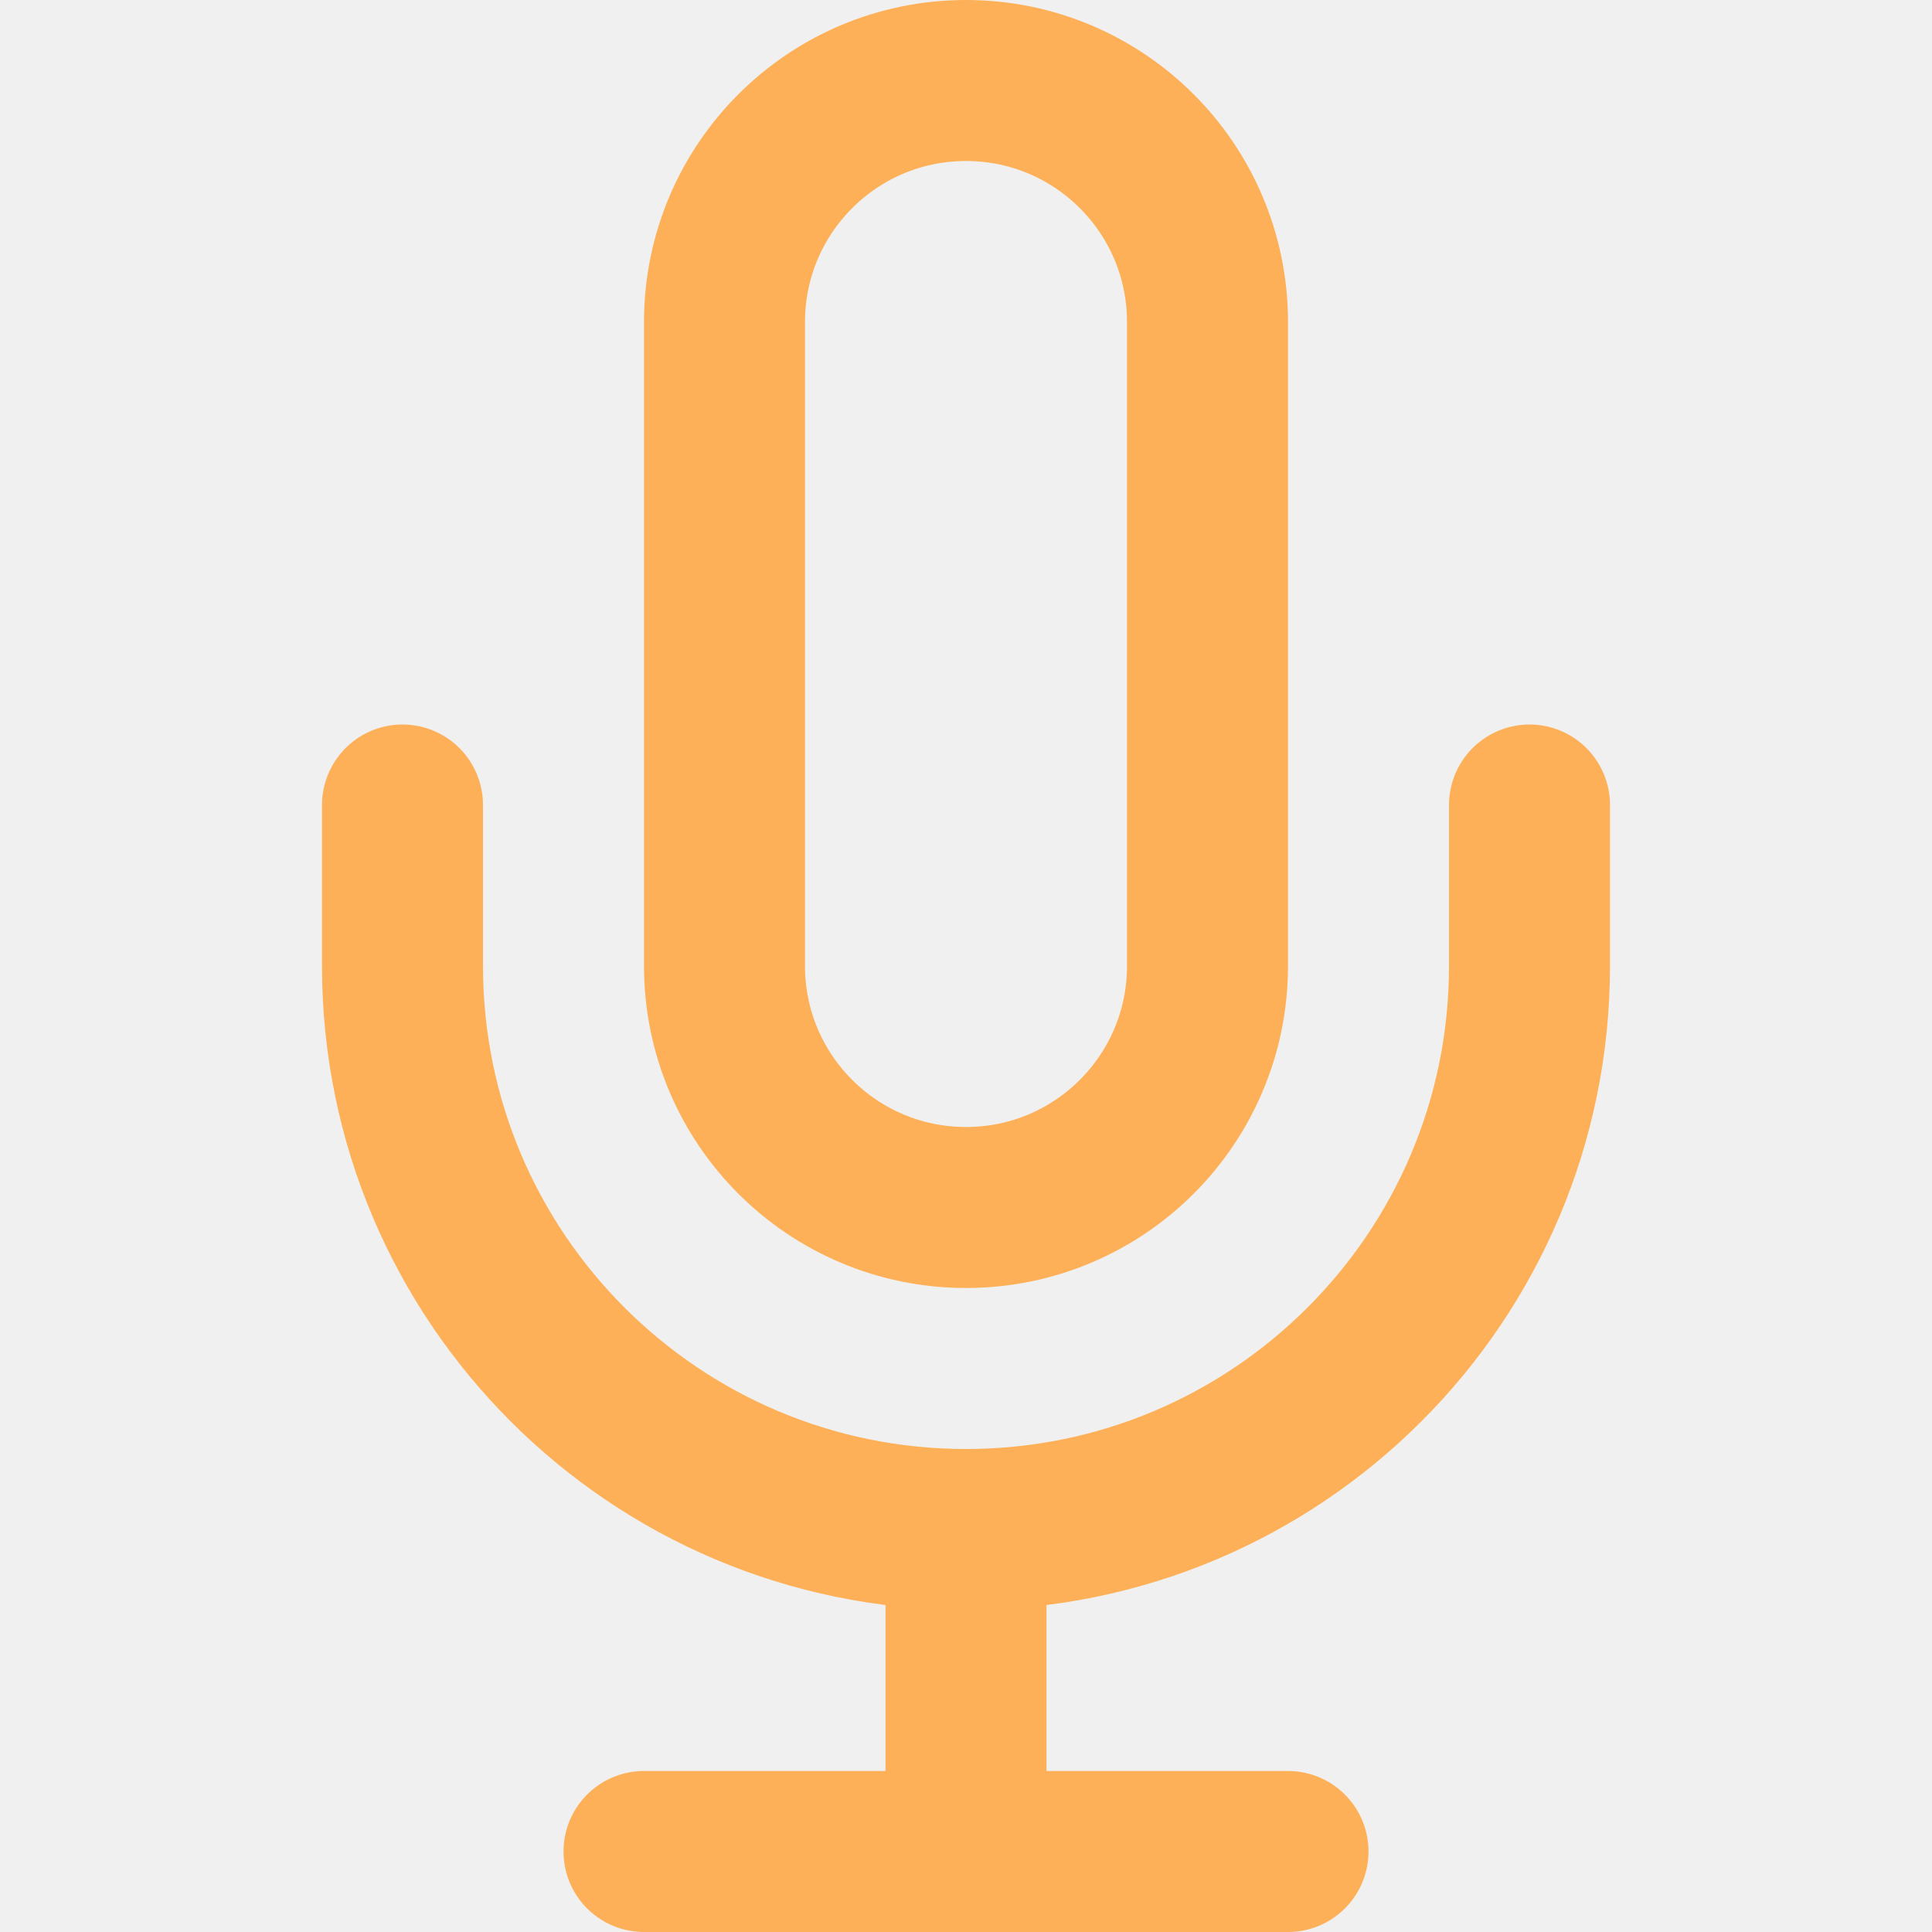
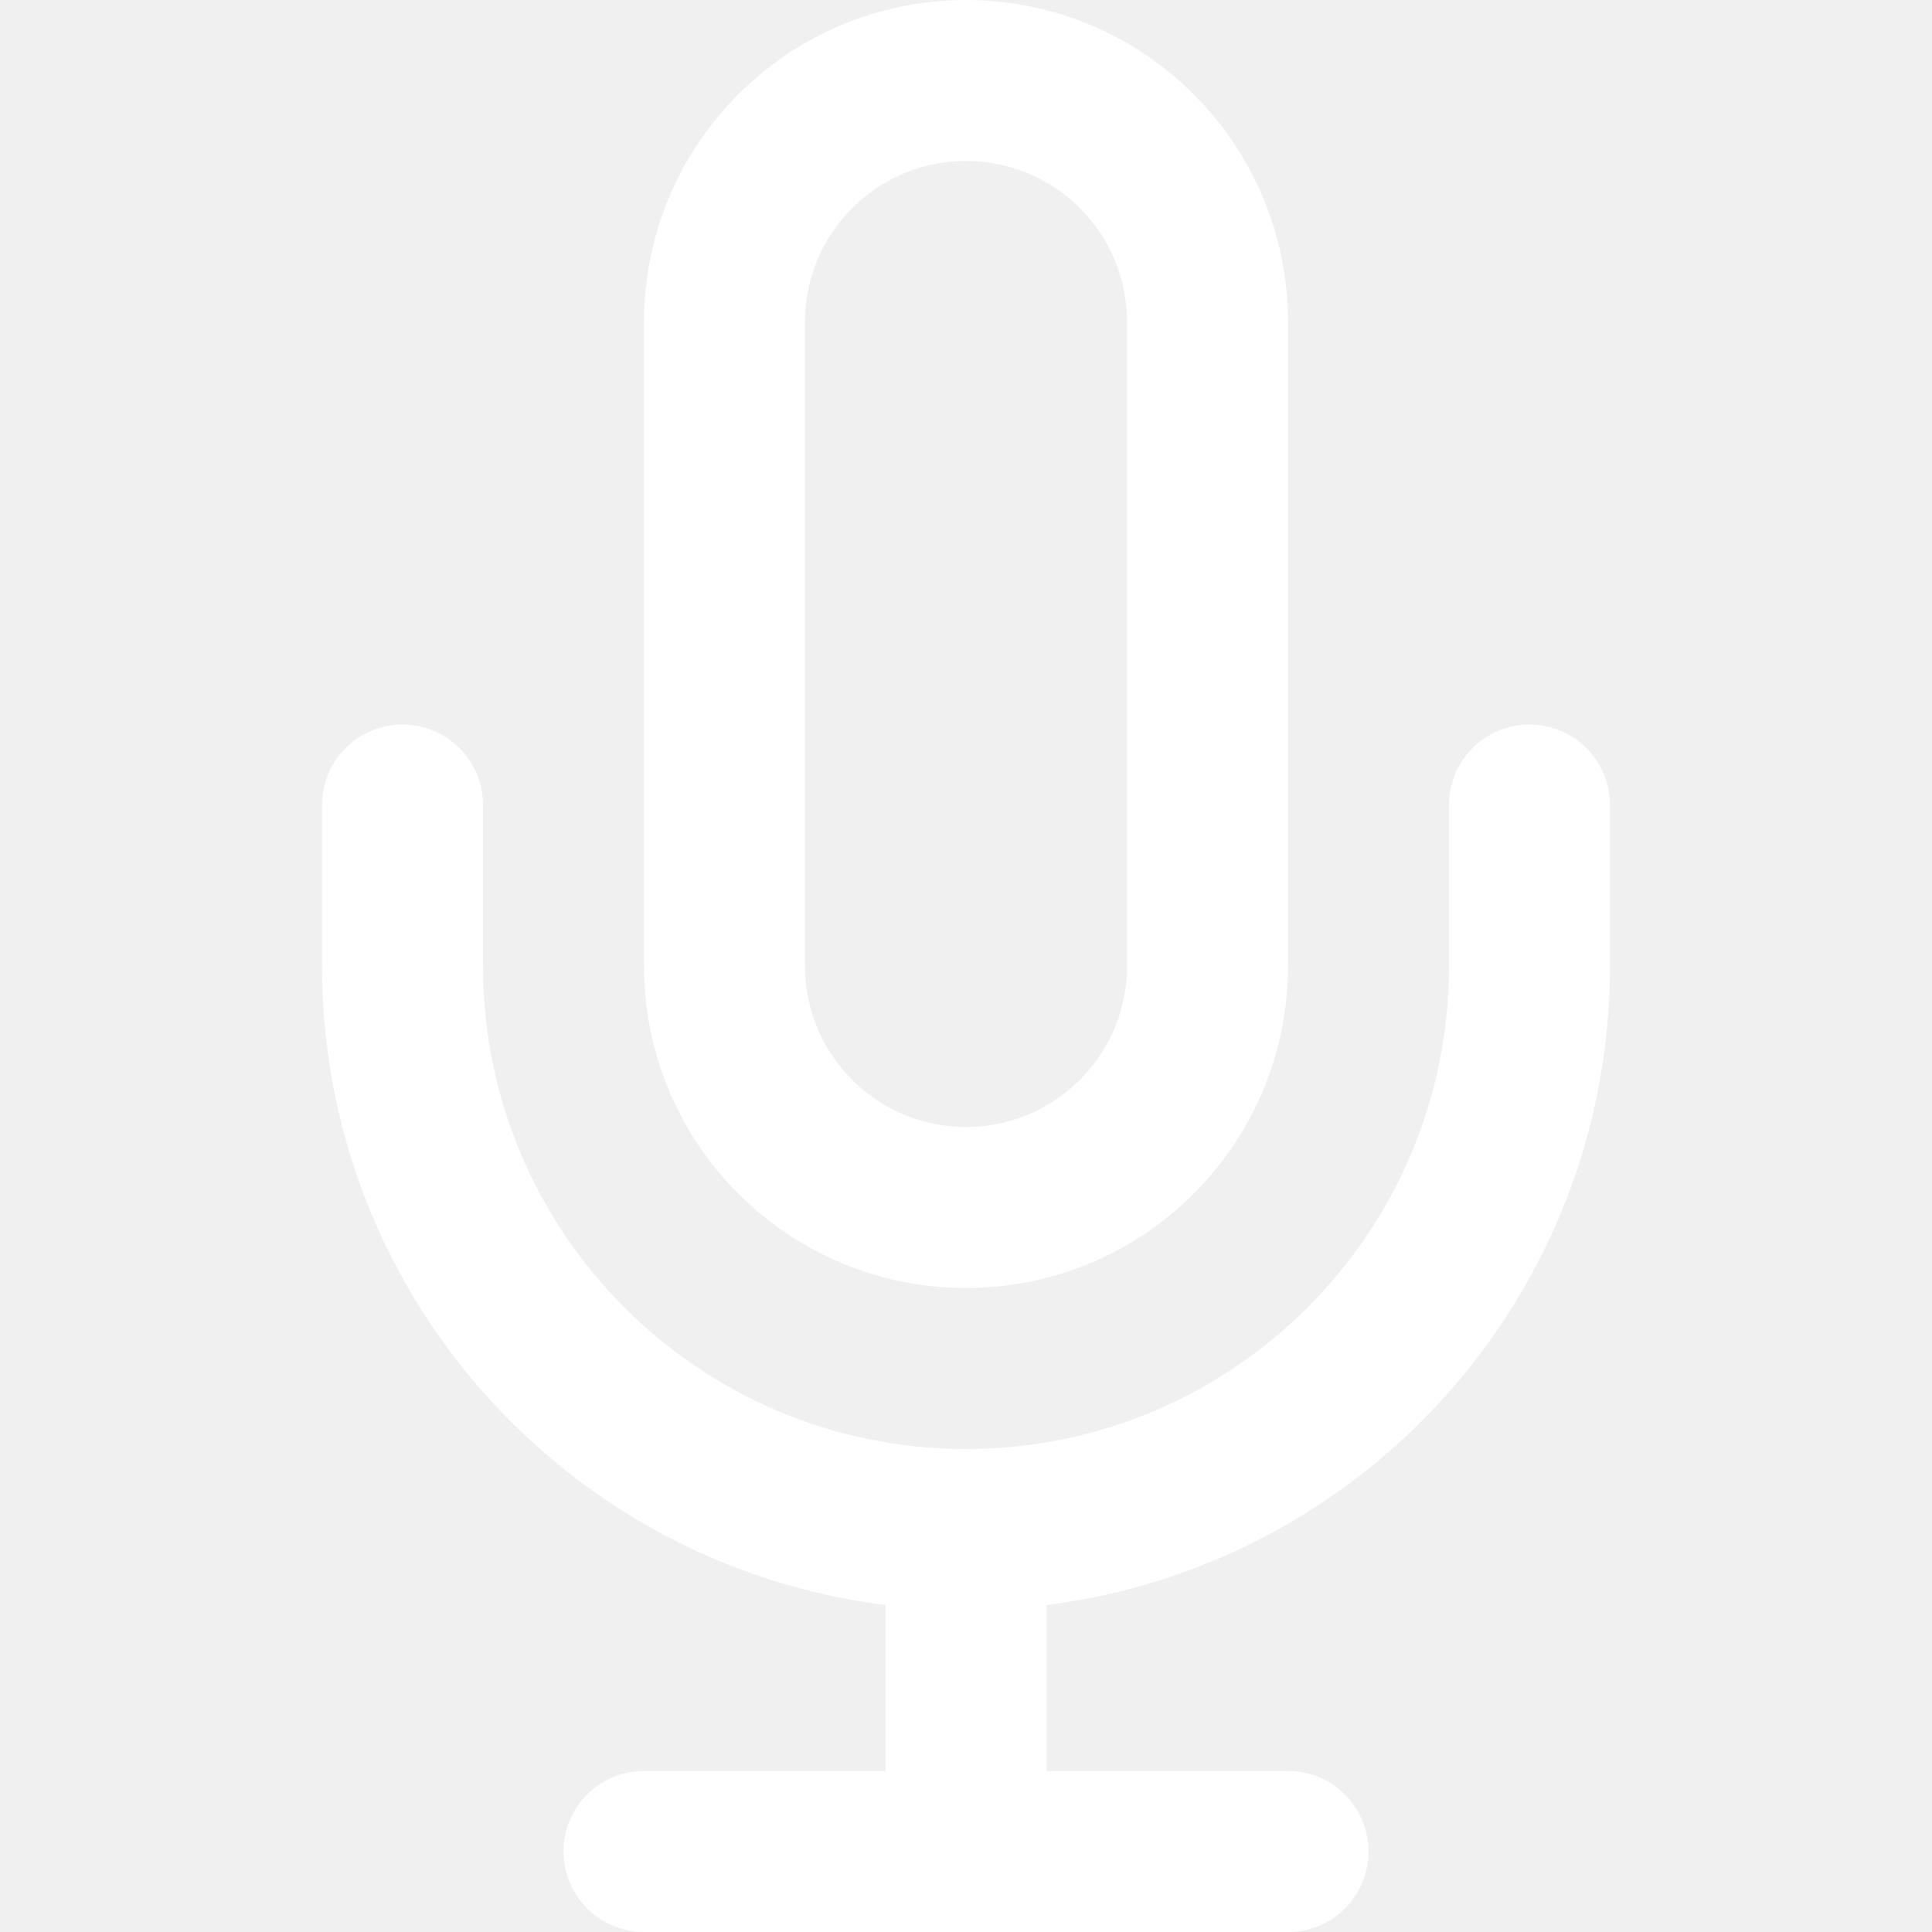
- <svg xmlns="http://www.w3.org/2000/svg" width="800px" height="800px" viewBox="0 0 24 24" fill="none" stroke="#fdb057" stroke-width="2" stroke-linecap="round" stroke-linejoin="round" class="feather feather-mic">
+ <svg xmlns="http://www.w3.org/2000/svg" width="800px" height="800px" viewBox="0 0 24 24" fill="none" stroke="#ffffff" stroke-width="2" stroke-linecap="round" stroke-linejoin="round" class="feather feather-mic">
  <path d="M12 1a3 3 0 0 0-3 3v8a3 3 0 0 0 6 0V4a3 3 0 0 0-3-3z" />
  <path d="M19 10v2a7 7 0 0 1-14 0v-2" />
  <line x1="12" y1="19" x2="12" y2="23" />
  <line x1="8" y1="23" x2="16" y2="23" />
</svg>
